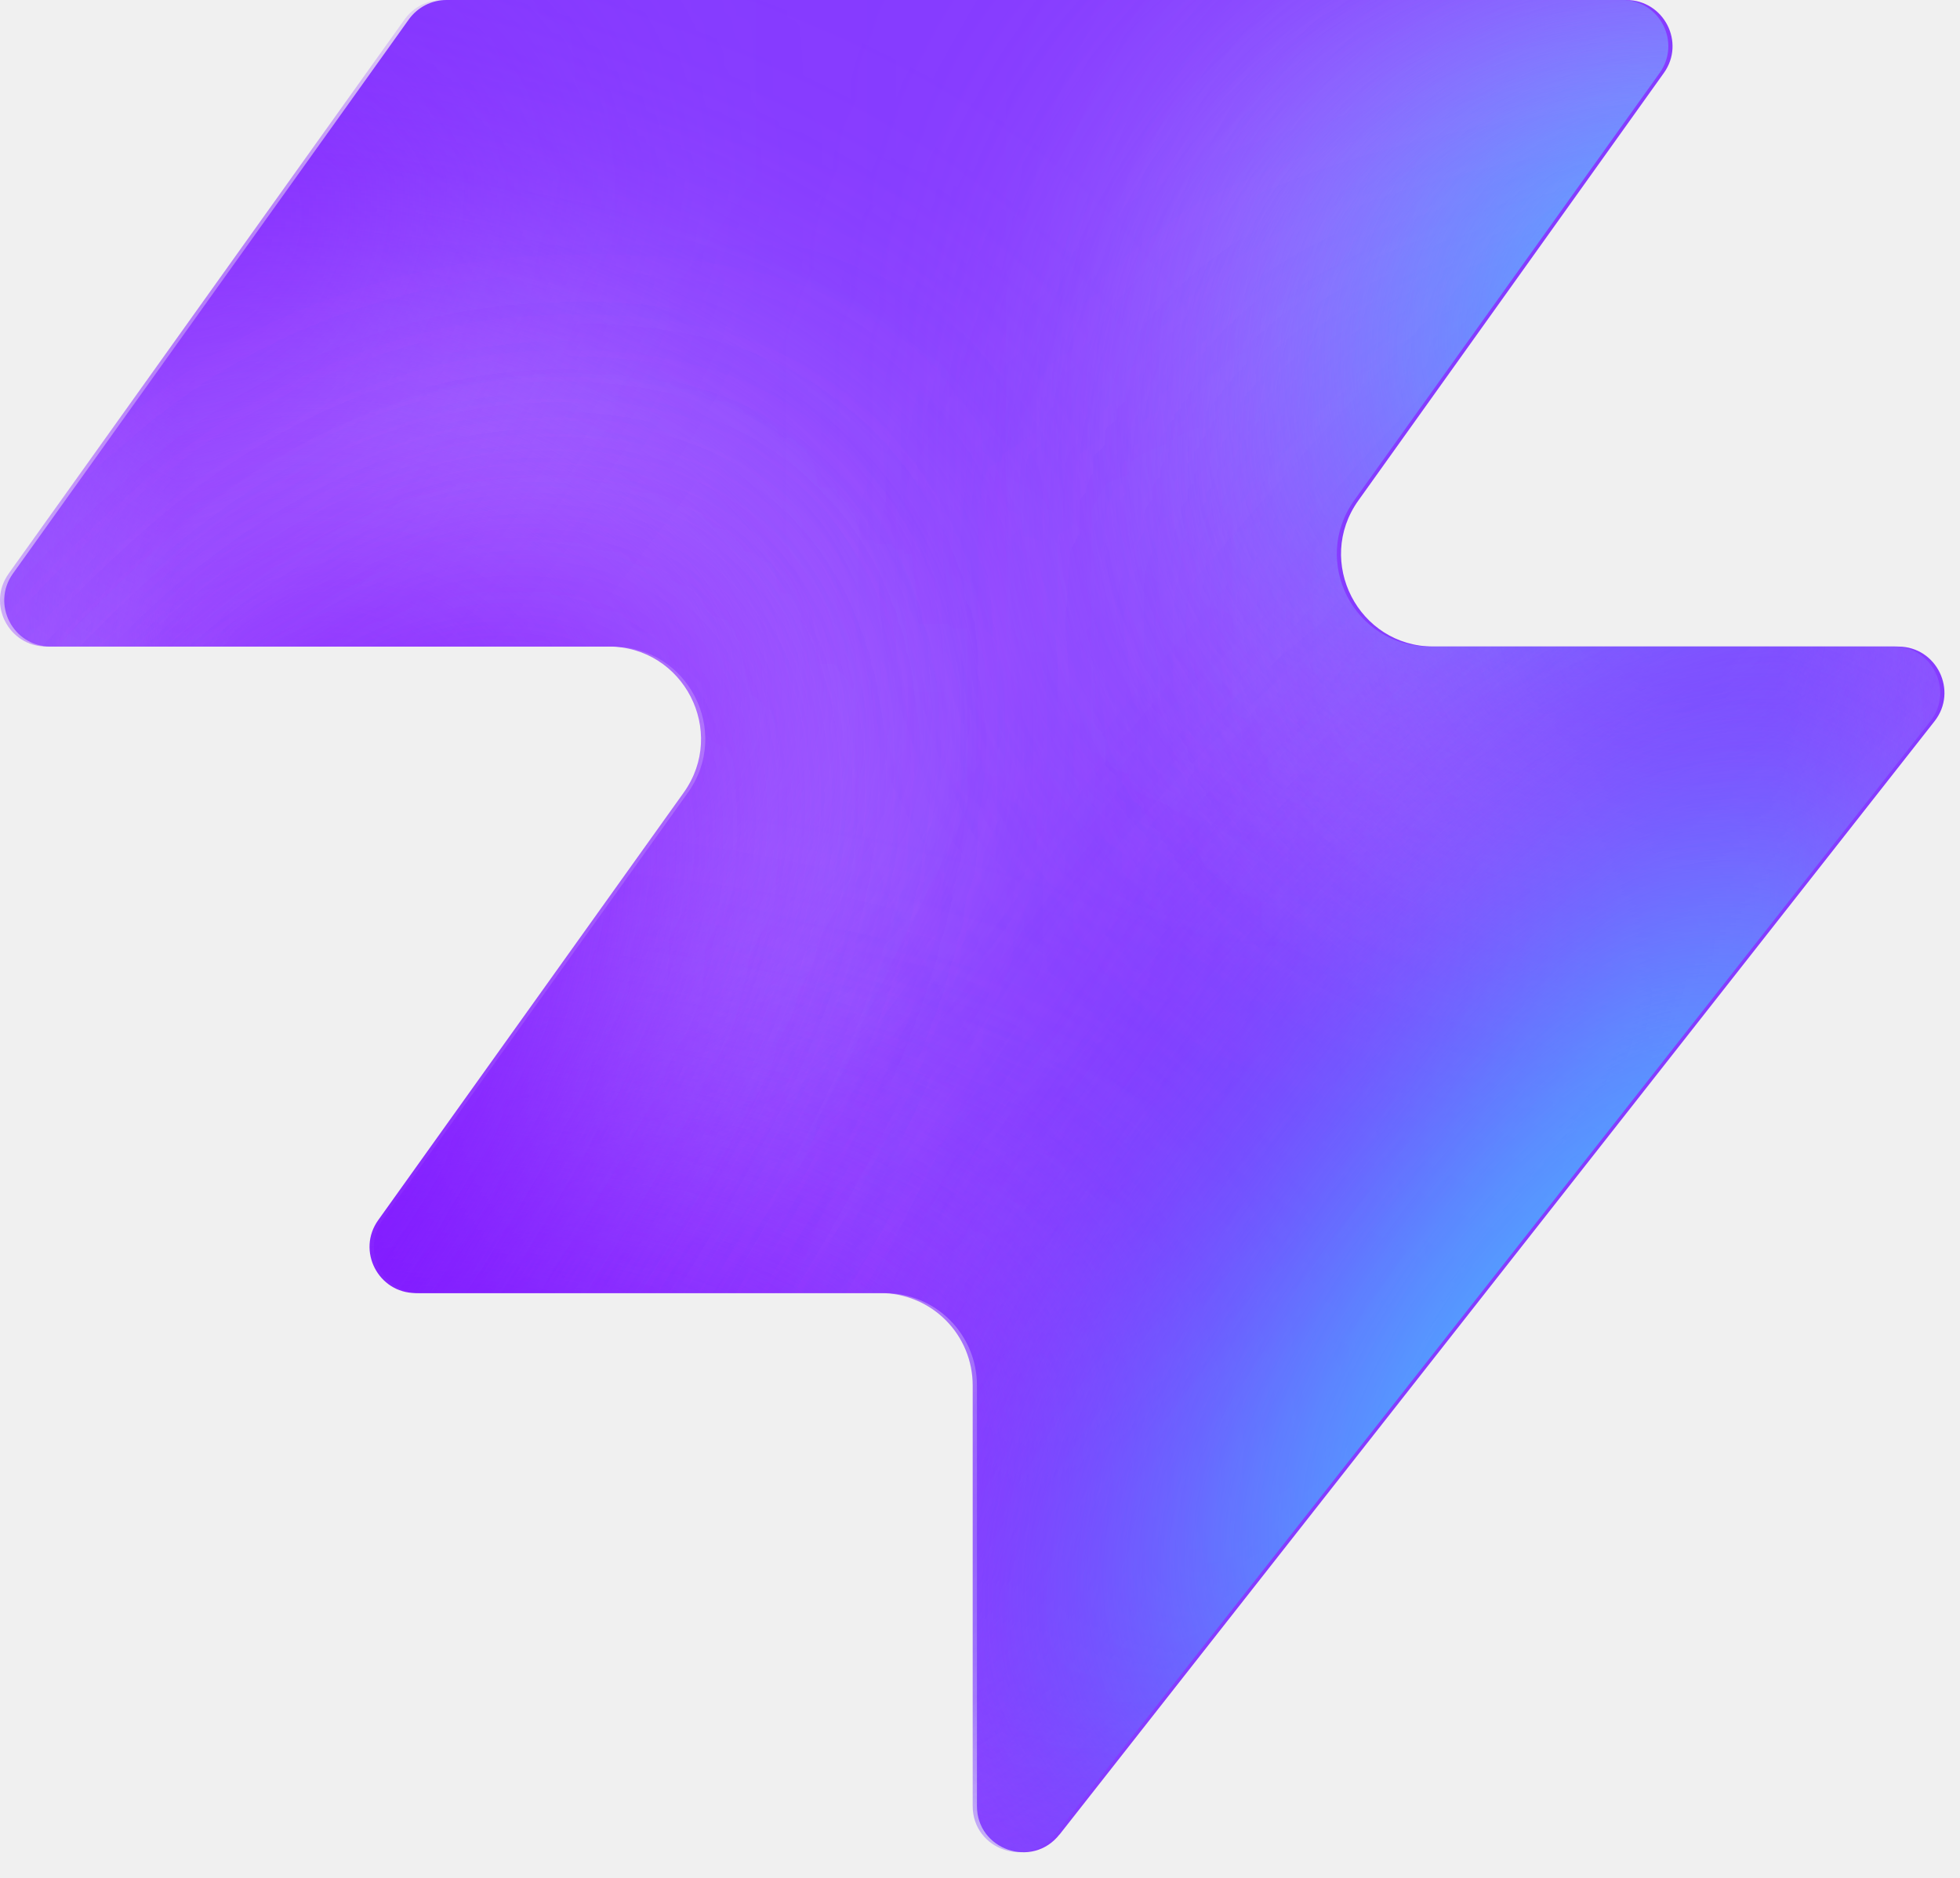
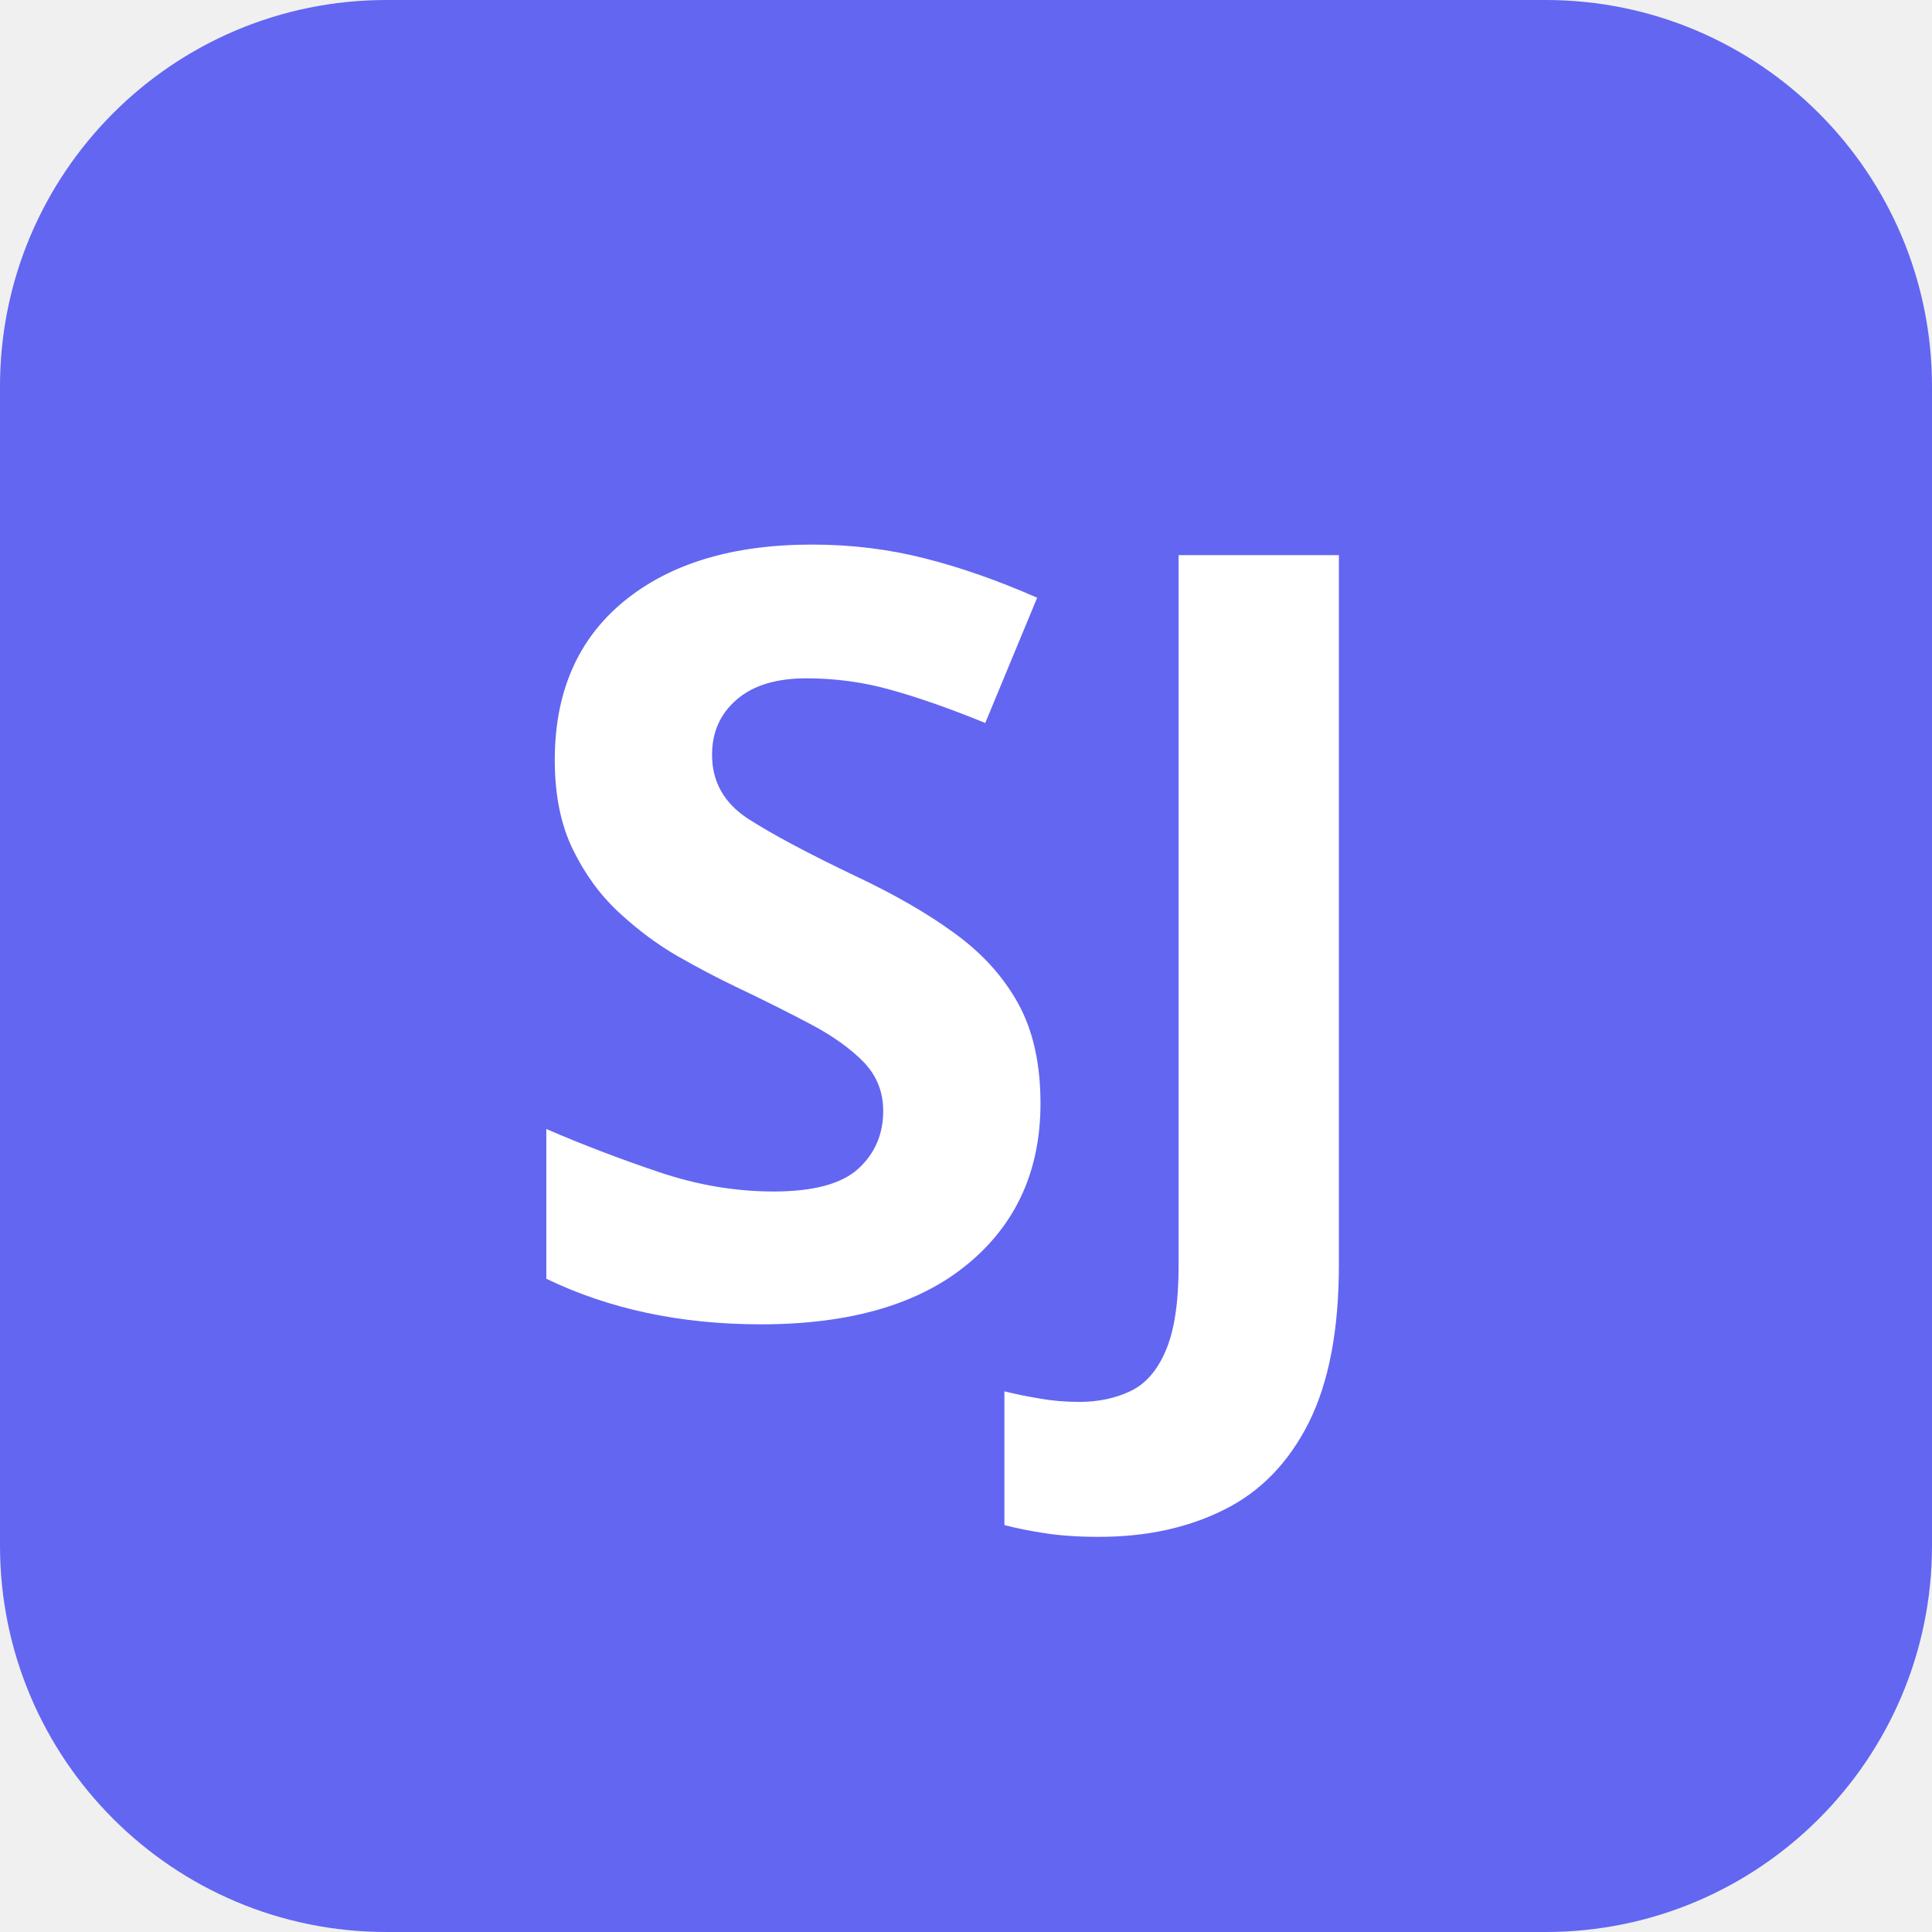
- <svg xmlns="http://www.w3.org/2000/svg" width="48" height="46" fill="none" viewBox="0 0 48 46">
-   <path fill="#863bff" d="M25.946 44.938c-.664.845-2.021.375-2.021-.698V33.937a2.26 2.26 0 0 0-2.262-2.262H10.287c-.92 0-1.456-1.04-.92-1.788l7.48-10.471c1.07-1.497 0-3.578-1.842-3.578H1.237c-.92 0-1.456-1.04-.92-1.788L10.013.474c.214-.297.556-.474.92-.474h28.894c.92 0 1.456 1.04.92 1.788l-7.48 10.471c-1.07 1.498 0 3.579 1.842 3.579h11.377c.943 0 1.473 1.088.89 1.83L25.947 44.94z" style="fill:#863bff;fill:color(display-p3 .525 .23 1);fill-opacity:1" />
-   <mask id="a" width="48" height="46" x="0" y="0" maskUnits="userSpaceOnUse" style="mask-type:alpha">
-     <path fill="#000" d="M25.842 44.938c-.664.844-2.021.375-2.021-.698V33.937a2.26 2.26 0 0 0-2.262-2.262H10.183c-.92 0-1.456-1.04-.92-1.788l7.48-10.471c1.07-1.498 0-3.579-1.842-3.579H1.133c-.92 0-1.456-1.04-.92-1.787L9.91.473c.214-.297.556-.474.92-.474h28.894c.92 0 1.456 1.04.92 1.788l-7.48 10.471c-1.07 1.498 0 3.578 1.842 3.578h11.377c.943 0 1.473 1.088.89 1.832L25.843 44.94z" style="fill:#000;fill-opacity:1" />
-   </mask>
-   <g mask="url(#a)">
-     <g filter="url(#b)">
-       <ellipse cx="5.508" cy="14.704" fill="#ede6ff" rx="5.508" ry="14.704" style="fill:#ede6ff;fill:color(display-p3 .927 .903 1);fill-opacity:1" transform="matrix(.00324 1 1 -.00324 -4.47 31.516)" />
-     </g>
-     <g filter="url(#c)">
-       <ellipse cx="10.399" cy="29.851" fill="#ede6ff" rx="10.399" ry="29.851" style="fill:#ede6ff;fill:color(display-p3 .927 .903 1);fill-opacity:1" transform="matrix(.00324 1 1 -.00324 -39.328 7.883)" />
-     </g>
-     <g filter="url(#d)">
-       <ellipse cx="5.508" cy="30.487" fill="#7e14ff" rx="5.508" ry="30.487" style="fill:#7e14ff;fill:color(display-p3 .492 .077 1);fill-opacity:1" transform="rotate(89.814 -25.913 -14.639)scale(1 -1)" />
-     </g>
-     <g filter="url(#e)">
-       <ellipse cx="5.508" cy="30.599" fill="#7e14ff" rx="5.508" ry="30.599" style="fill:#7e14ff;fill:color(display-p3 .492 .077 1);fill-opacity:1" transform="rotate(89.814 -32.644 -3.334)scale(1 -1)" />
-     </g>
-     <g filter="url(#f)">
-       <ellipse cx="5.508" cy="30.599" fill="#7e14ff" rx="5.508" ry="30.599" style="fill:#7e14ff;fill:color(display-p3 .492 .077 1);fill-opacity:1" transform="matrix(.00324 1 1 -.00324 -34.34 30.47)" />
-     </g>
-     <g filter="url(#g)">
-       <ellipse cx="14.072" cy="22.078" fill="#ede6ff" rx="14.072" ry="22.078" style="fill:#ede6ff;fill:color(display-p3 .927 .903 1);fill-opacity:1" transform="rotate(93.35 24.506 48.493)scale(-1 1)" />
-     </g>
-     <g filter="url(#h)">
-       <ellipse cx="3.47" cy="21.501" fill="#7e14ff" rx="3.47" ry="21.501" style="fill:#7e14ff;fill:color(display-p3 .492 .077 1);fill-opacity:1" transform="rotate(89.009 28.708 47.59)scale(-1 1)" />
-     </g>
-     <g filter="url(#i)">
-       <ellipse cx="3.47" cy="21.501" fill="#7e14ff" rx="3.47" ry="21.501" style="fill:#7e14ff;fill:color(display-p3 .492 .077 1);fill-opacity:1" transform="rotate(89.009 28.708 47.59)scale(-1 1)" />
-     </g>
-     <g filter="url(#j)">
-       <ellipse cx=".387" cy="8.972" fill="#7e14ff" rx="4.407" ry="29.108" style="fill:#7e14ff;fill:color(display-p3 .492 .077 1);fill-opacity:1" transform="rotate(39.51 .387 8.972)" />
-     </g>
-     <g filter="url(#k)">
-       <ellipse cx="47.523" cy="-6.092" fill="#7e14ff" rx="4.407" ry="29.108" style="fill:#7e14ff;fill:color(display-p3 .492 .077 1);fill-opacity:1" transform="rotate(37.892 47.523 -6.092)" />
-     </g>
-     <g filter="url(#l)">
-       <ellipse cx="41.412" cy="6.333" fill="#47bfff" rx="5.971" ry="9.665" style="fill:#47bfff;fill:color(display-p3 .28 .748 1);fill-opacity:1" transform="rotate(37.892 41.412 6.333)" />
-     </g>
-     <g filter="url(#m)">
-       <ellipse cx="-1.879" cy="38.332" fill="#7e14ff" rx="4.407" ry="29.108" style="fill:#7e14ff;fill:color(display-p3 .492 .077 1);fill-opacity:1" transform="rotate(37.892 -1.88 38.332)" />
-     </g>
-     <g filter="url(#n)">
-       <ellipse cx="-1.879" cy="38.332" fill="#7e14ff" rx="4.407" ry="29.108" style="fill:#7e14ff;fill:color(display-p3 .492 .077 1);fill-opacity:1" transform="rotate(37.892 -1.88 38.332)" />
-     </g>
-     <g filter="url(#o)">
-       <ellipse cx="35.651" cy="29.907" fill="#7e14ff" rx="4.407" ry="29.108" style="fill:#7e14ff;fill:color(display-p3 .492 .077 1);fill-opacity:1" transform="rotate(37.892 35.651 29.907)" />
-     </g>
-     <g filter="url(#p)">
-       <ellipse cx="38.418" cy="32.4" fill="#47bfff" rx="5.971" ry="15.297" style="fill:#47bfff;fill:color(display-p3 .28 .748 1);fill-opacity:1" transform="rotate(37.892 38.418 32.4)" />
-     </g>
-   </g>
-   <defs>
-     <filter id="b" width="60.045" height="41.654" x="-19.77" y="16.149" color-interpolation-filters="sRGB" filterUnits="userSpaceOnUse">
-       <feFlood flood-opacity="0" result="BackgroundImageFix" />
-       <feBlend in="SourceGraphic" in2="BackgroundImageFix" result="shape" />
-       <feGaussianBlur result="effect1_foregroundBlur_2002_17158" stdDeviation="7.659" />
-     </filter>
-     <filter id="c" width="90.34" height="51.437" x="-54.613" y="-7.533" color-interpolation-filters="sRGB" filterUnits="userSpaceOnUse">
-       <feFlood flood-opacity="0" result="BackgroundImageFix" />
-       <feBlend in="SourceGraphic" in2="BackgroundImageFix" result="shape" />
-       <feGaussianBlur result="effect1_foregroundBlur_2002_17158" stdDeviation="7.659" />
-     </filter>
-     <filter id="d" width="79.355" height="29.4" x="-49.64" y="2.03" color-interpolation-filters="sRGB" filterUnits="userSpaceOnUse">
-       <feFlood flood-opacity="0" result="BackgroundImageFix" />
-       <feBlend in="SourceGraphic" in2="BackgroundImageFix" result="shape" />
-       <feGaussianBlur result="effect1_foregroundBlur_2002_17158" stdDeviation="4.596" />
-     </filter>
-     <filter id="e" width="79.579" height="29.4" x="-45.045" y="20.029" color-interpolation-filters="sRGB" filterUnits="userSpaceOnUse">
-       <feFlood flood-opacity="0" result="BackgroundImageFix" />
-       <feBlend in="SourceGraphic" in2="BackgroundImageFix" result="shape" />
-       <feGaussianBlur result="effect1_foregroundBlur_2002_17158" stdDeviation="4.596" />
-     </filter>
-     <filter id="f" width="79.579" height="29.4" x="-43.513" y="21.178" color-interpolation-filters="sRGB" filterUnits="userSpaceOnUse">
-       <feFlood flood-opacity="0" result="BackgroundImageFix" />
-       <feBlend in="SourceGraphic" in2="BackgroundImageFix" result="shape" />
-       <feGaussianBlur result="effect1_foregroundBlur_2002_17158" stdDeviation="4.596" />
-     </filter>
-     <filter id="g" width="74.749" height="58.852" x="15.756" y="-17.901" color-interpolation-filters="sRGB" filterUnits="userSpaceOnUse">
-       <feFlood flood-opacity="0" result="BackgroundImageFix" />
-       <feBlend in="SourceGraphic" in2="BackgroundImageFix" result="shape" />
-       <feGaussianBlur result="effect1_foregroundBlur_2002_17158" stdDeviation="7.659" />
-     </filter>
-     <filter id="h" width="61.377" height="25.362" x="23.548" y="2.284" color-interpolation-filters="sRGB" filterUnits="userSpaceOnUse">
-       <feFlood flood-opacity="0" result="BackgroundImageFix" />
-       <feBlend in="SourceGraphic" in2="BackgroundImageFix" result="shape" />
-       <feGaussianBlur result="effect1_foregroundBlur_2002_17158" stdDeviation="4.596" />
-     </filter>
-     <filter id="i" width="61.377" height="25.362" x="23.548" y="2.284" color-interpolation-filters="sRGB" filterUnits="userSpaceOnUse">
-       <feFlood flood-opacity="0" result="BackgroundImageFix" />
-       <feBlend in="SourceGraphic" in2="BackgroundImageFix" result="shape" />
-       <feGaussianBlur result="effect1_foregroundBlur_2002_17158" stdDeviation="4.596" />
-     </filter>
-     <filter id="j" width="56.045" height="63.649" x="-27.636" y="-22.853" color-interpolation-filters="sRGB" filterUnits="userSpaceOnUse">
-       <feFlood flood-opacity="0" result="BackgroundImageFix" />
-       <feBlend in="SourceGraphic" in2="BackgroundImageFix" result="shape" />
-       <feGaussianBlur result="effect1_foregroundBlur_2002_17158" stdDeviation="4.596" />
-     </filter>
-     <filter id="k" width="54.814" height="64.646" x="20.116" y="-38.415" color-interpolation-filters="sRGB" filterUnits="userSpaceOnUse">
-       <feFlood flood-opacity="0" result="BackgroundImageFix" />
-       <feBlend in="SourceGraphic" in2="BackgroundImageFix" result="shape" />
-       <feGaussianBlur result="effect1_foregroundBlur_2002_17158" stdDeviation="4.596" />
-     </filter>
-     <filter id="l" width="33.541" height="35.313" x="24.641" y="-11.323" color-interpolation-filters="sRGB" filterUnits="userSpaceOnUse">
-       <feFlood flood-opacity="0" result="BackgroundImageFix" />
-       <feBlend in="SourceGraphic" in2="BackgroundImageFix" result="shape" />
-       <feGaussianBlur result="effect1_foregroundBlur_2002_17158" stdDeviation="4.596" />
-     </filter>
-     <filter id="m" width="54.814" height="64.646" x="-29.286" y="6.009" color-interpolation-filters="sRGB" filterUnits="userSpaceOnUse">
-       <feFlood flood-opacity="0" result="BackgroundImageFix" />
-       <feBlend in="SourceGraphic" in2="BackgroundImageFix" result="shape" />
-       <feGaussianBlur result="effect1_foregroundBlur_2002_17158" stdDeviation="4.596" />
-     </filter>
-     <filter id="n" width="54.814" height="64.646" x="-29.286" y="6.009" color-interpolation-filters="sRGB" filterUnits="userSpaceOnUse">
-       <feFlood flood-opacity="0" result="BackgroundImageFix" />
-       <feBlend in="SourceGraphic" in2="BackgroundImageFix" result="shape" />
-       <feGaussianBlur result="effect1_foregroundBlur_2002_17158" stdDeviation="4.596" />
-     </filter>
-     <filter id="o" width="54.814" height="64.646" x="8.244" y="-2.416" color-interpolation-filters="sRGB" filterUnits="userSpaceOnUse">
-       <feFlood flood-opacity="0" result="BackgroundImageFix" />
-       <feBlend in="SourceGraphic" in2="BackgroundImageFix" result="shape" />
-       <feGaussianBlur result="effect1_foregroundBlur_2002_17158" stdDeviation="4.596" />
-     </filter>
-     <filter id="p" width="39.409" height="43.623" x="18.713" y="10.588" color-interpolation-filters="sRGB" filterUnits="userSpaceOnUse">
-       <feFlood flood-opacity="0" result="BackgroundImageFix" />
-       <feBlend in="SourceGraphic" in2="BackgroundImageFix" result="shape" />
-       <feGaussianBlur result="effect1_foregroundBlur_2002_17158" stdDeviation="4.596" />
-     </filter>
-   </defs>
+ <svg xmlns="http://www.w3.org/2000/svg" viewBox="0 0 100 100">
+   <rect width="100" height="100" rx="20" fill="#6366f1" />
+   <text x="50" y="68" font-family="system-ui" font-size="55" font-weight="700" fill="white" text-anchor="middle">SJ</text>
</svg>
